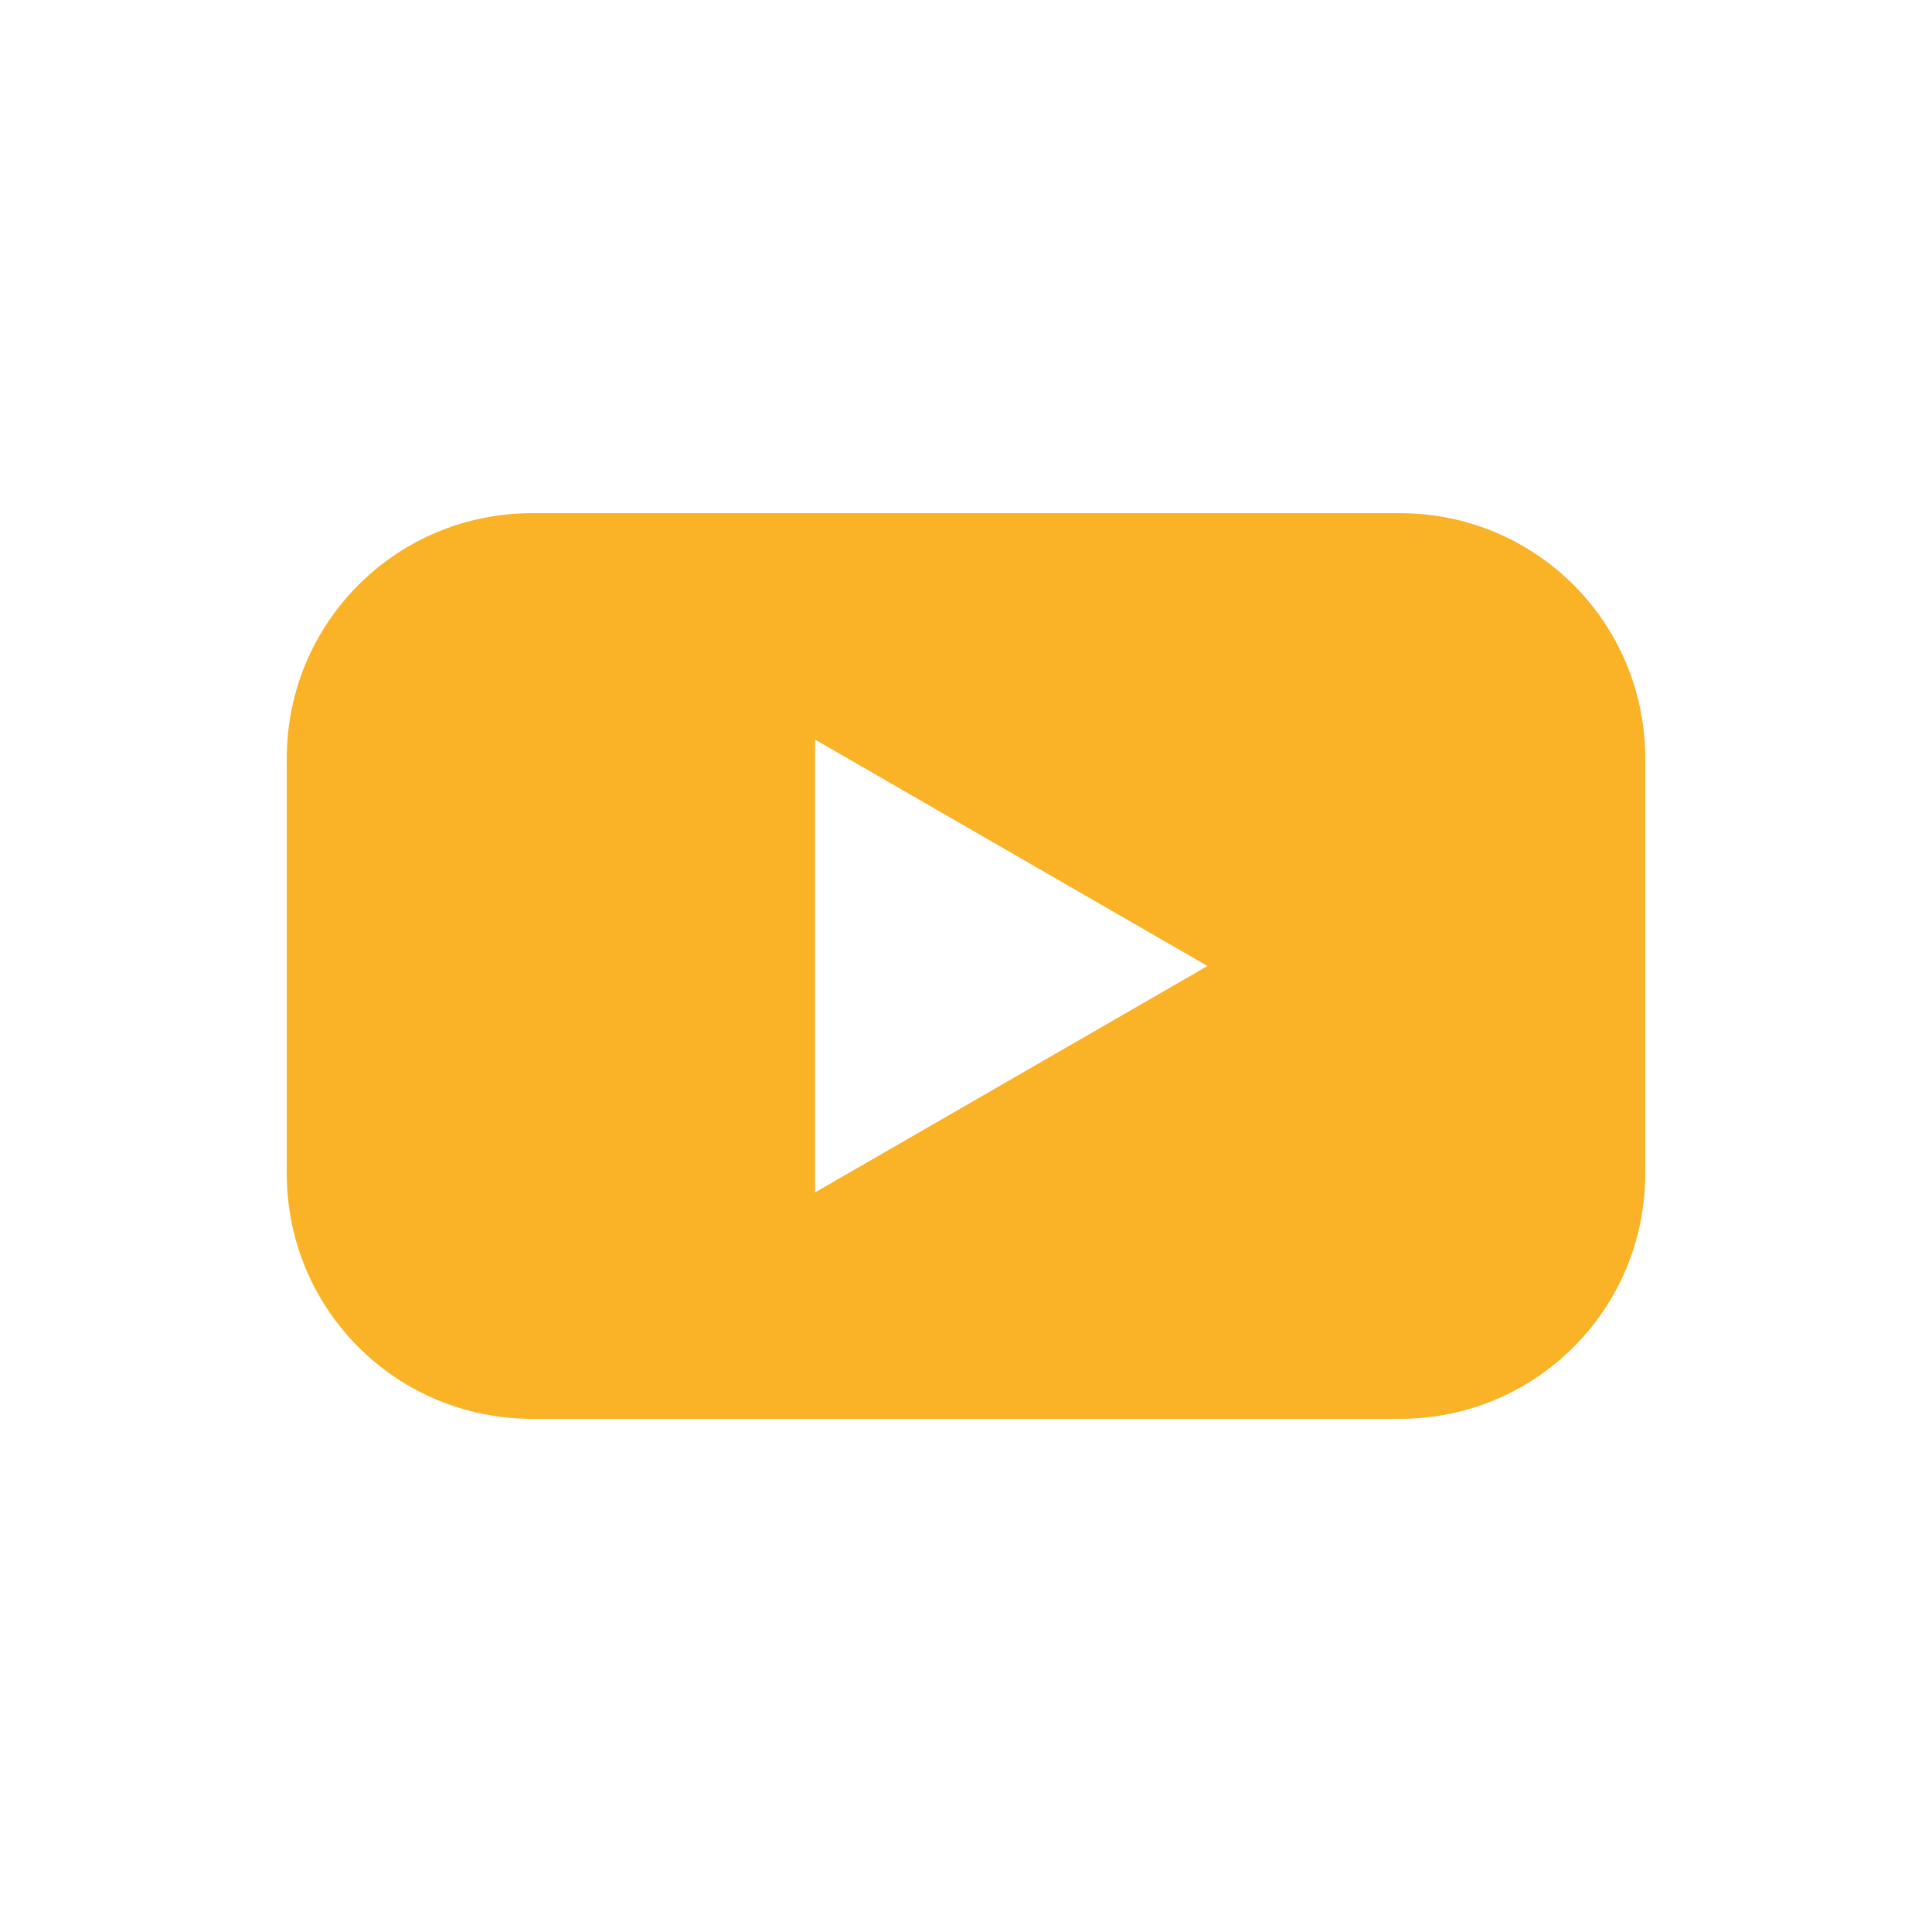
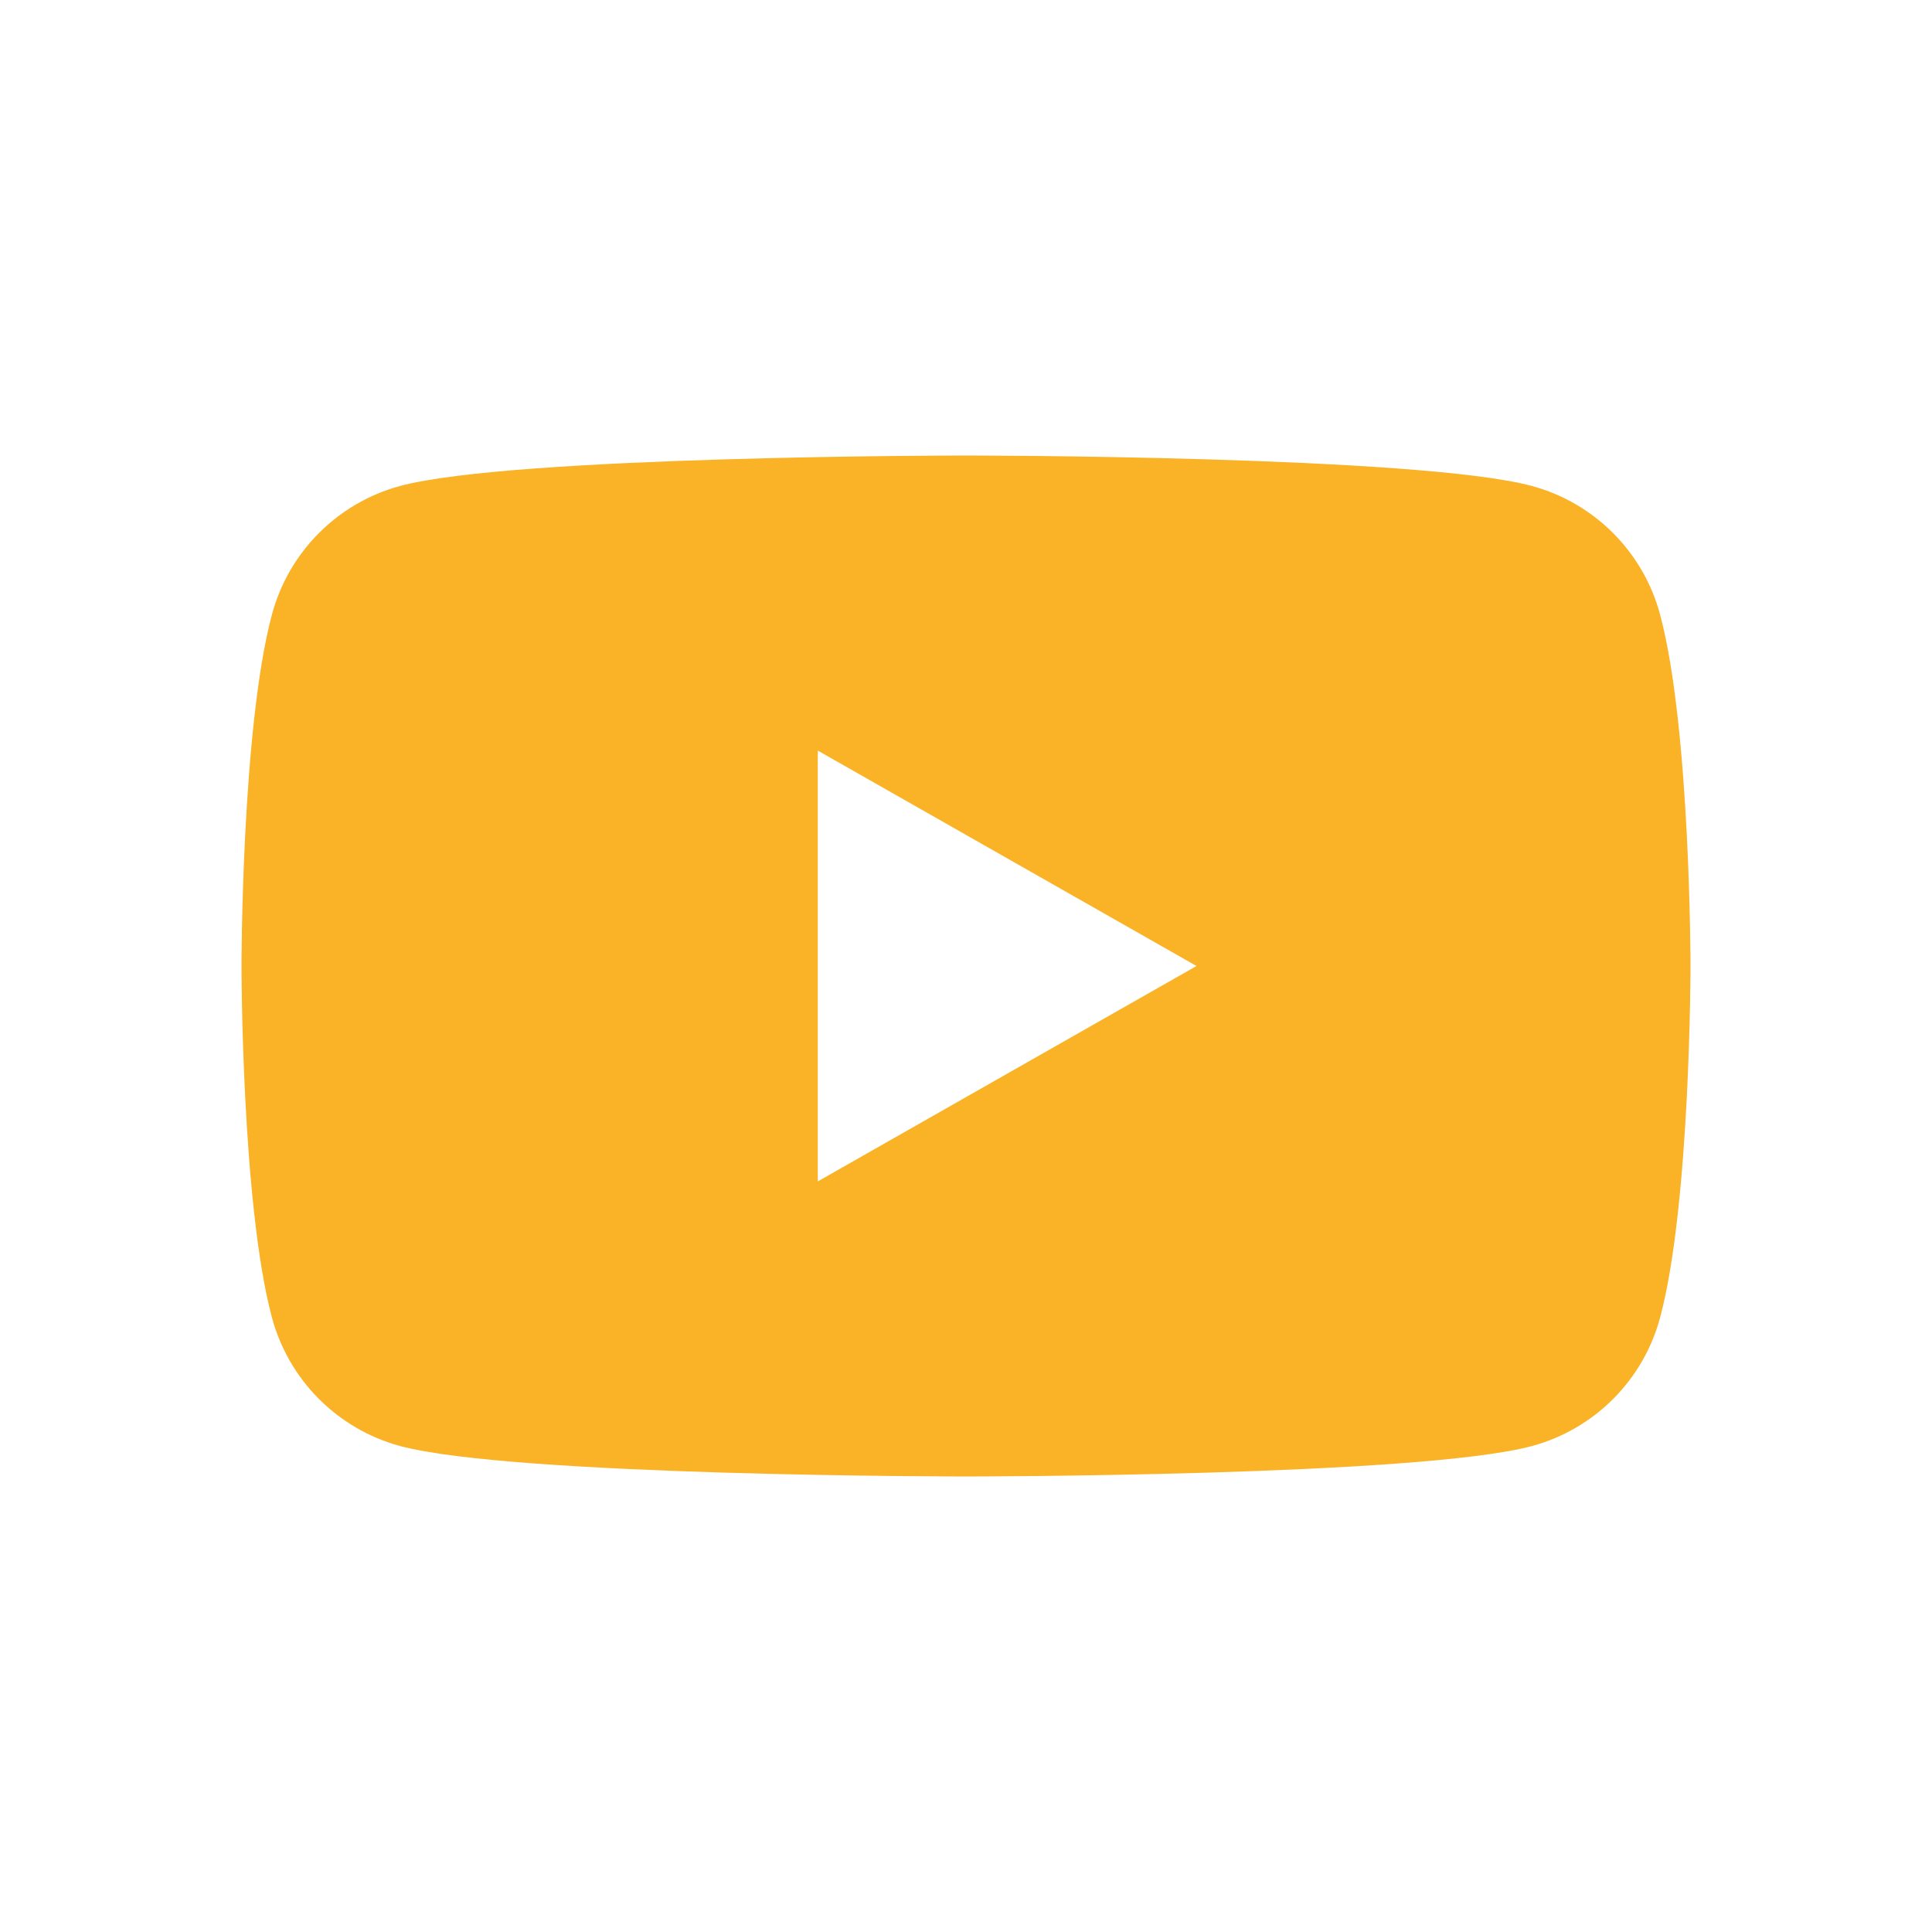
<svg xmlns="http://www.w3.org/2000/svg" width="1024" height="1024" viewBox="0 0 1024 1024">
-   <path fill-rule="evenodd" d="M 282 272 H 742 C 814 272 872 330 872 402 V 622 C 872 694 814 752 742 752 H 282 C 210 752 152 694 152 622 V 402 C 152 330 210 272 282 272 Z M 432 392 V 632 L 640 512 Z" fill="#FAB226" />
+   <path transform="translate(128 128) scale(32)" fill-rule="evenodd" d="M23.498 6.186a3.016 3.016 0 0 0-2.122-2.136C19.505 3.545 12 3.545 12 3.545s-7.505 0-9.377.505A3.017 3.017 0 0 0 .502 6.186C0 8.07 0 12 0 12s0 3.93.502 5.814a3.016 3.016 0 0 0 2.122 2.136c1.871.505 9.376.505 9.376.505s7.505 0 9.377-.505a3.015 3.015 0 0 0 2.122-2.136C24 15.93 24 12 24 12s0-3.93-.502-5.814zM9.545 15.568V8.432L15.818 12l-6.273 3.568z" fill="#FAB226" />
</svg>
